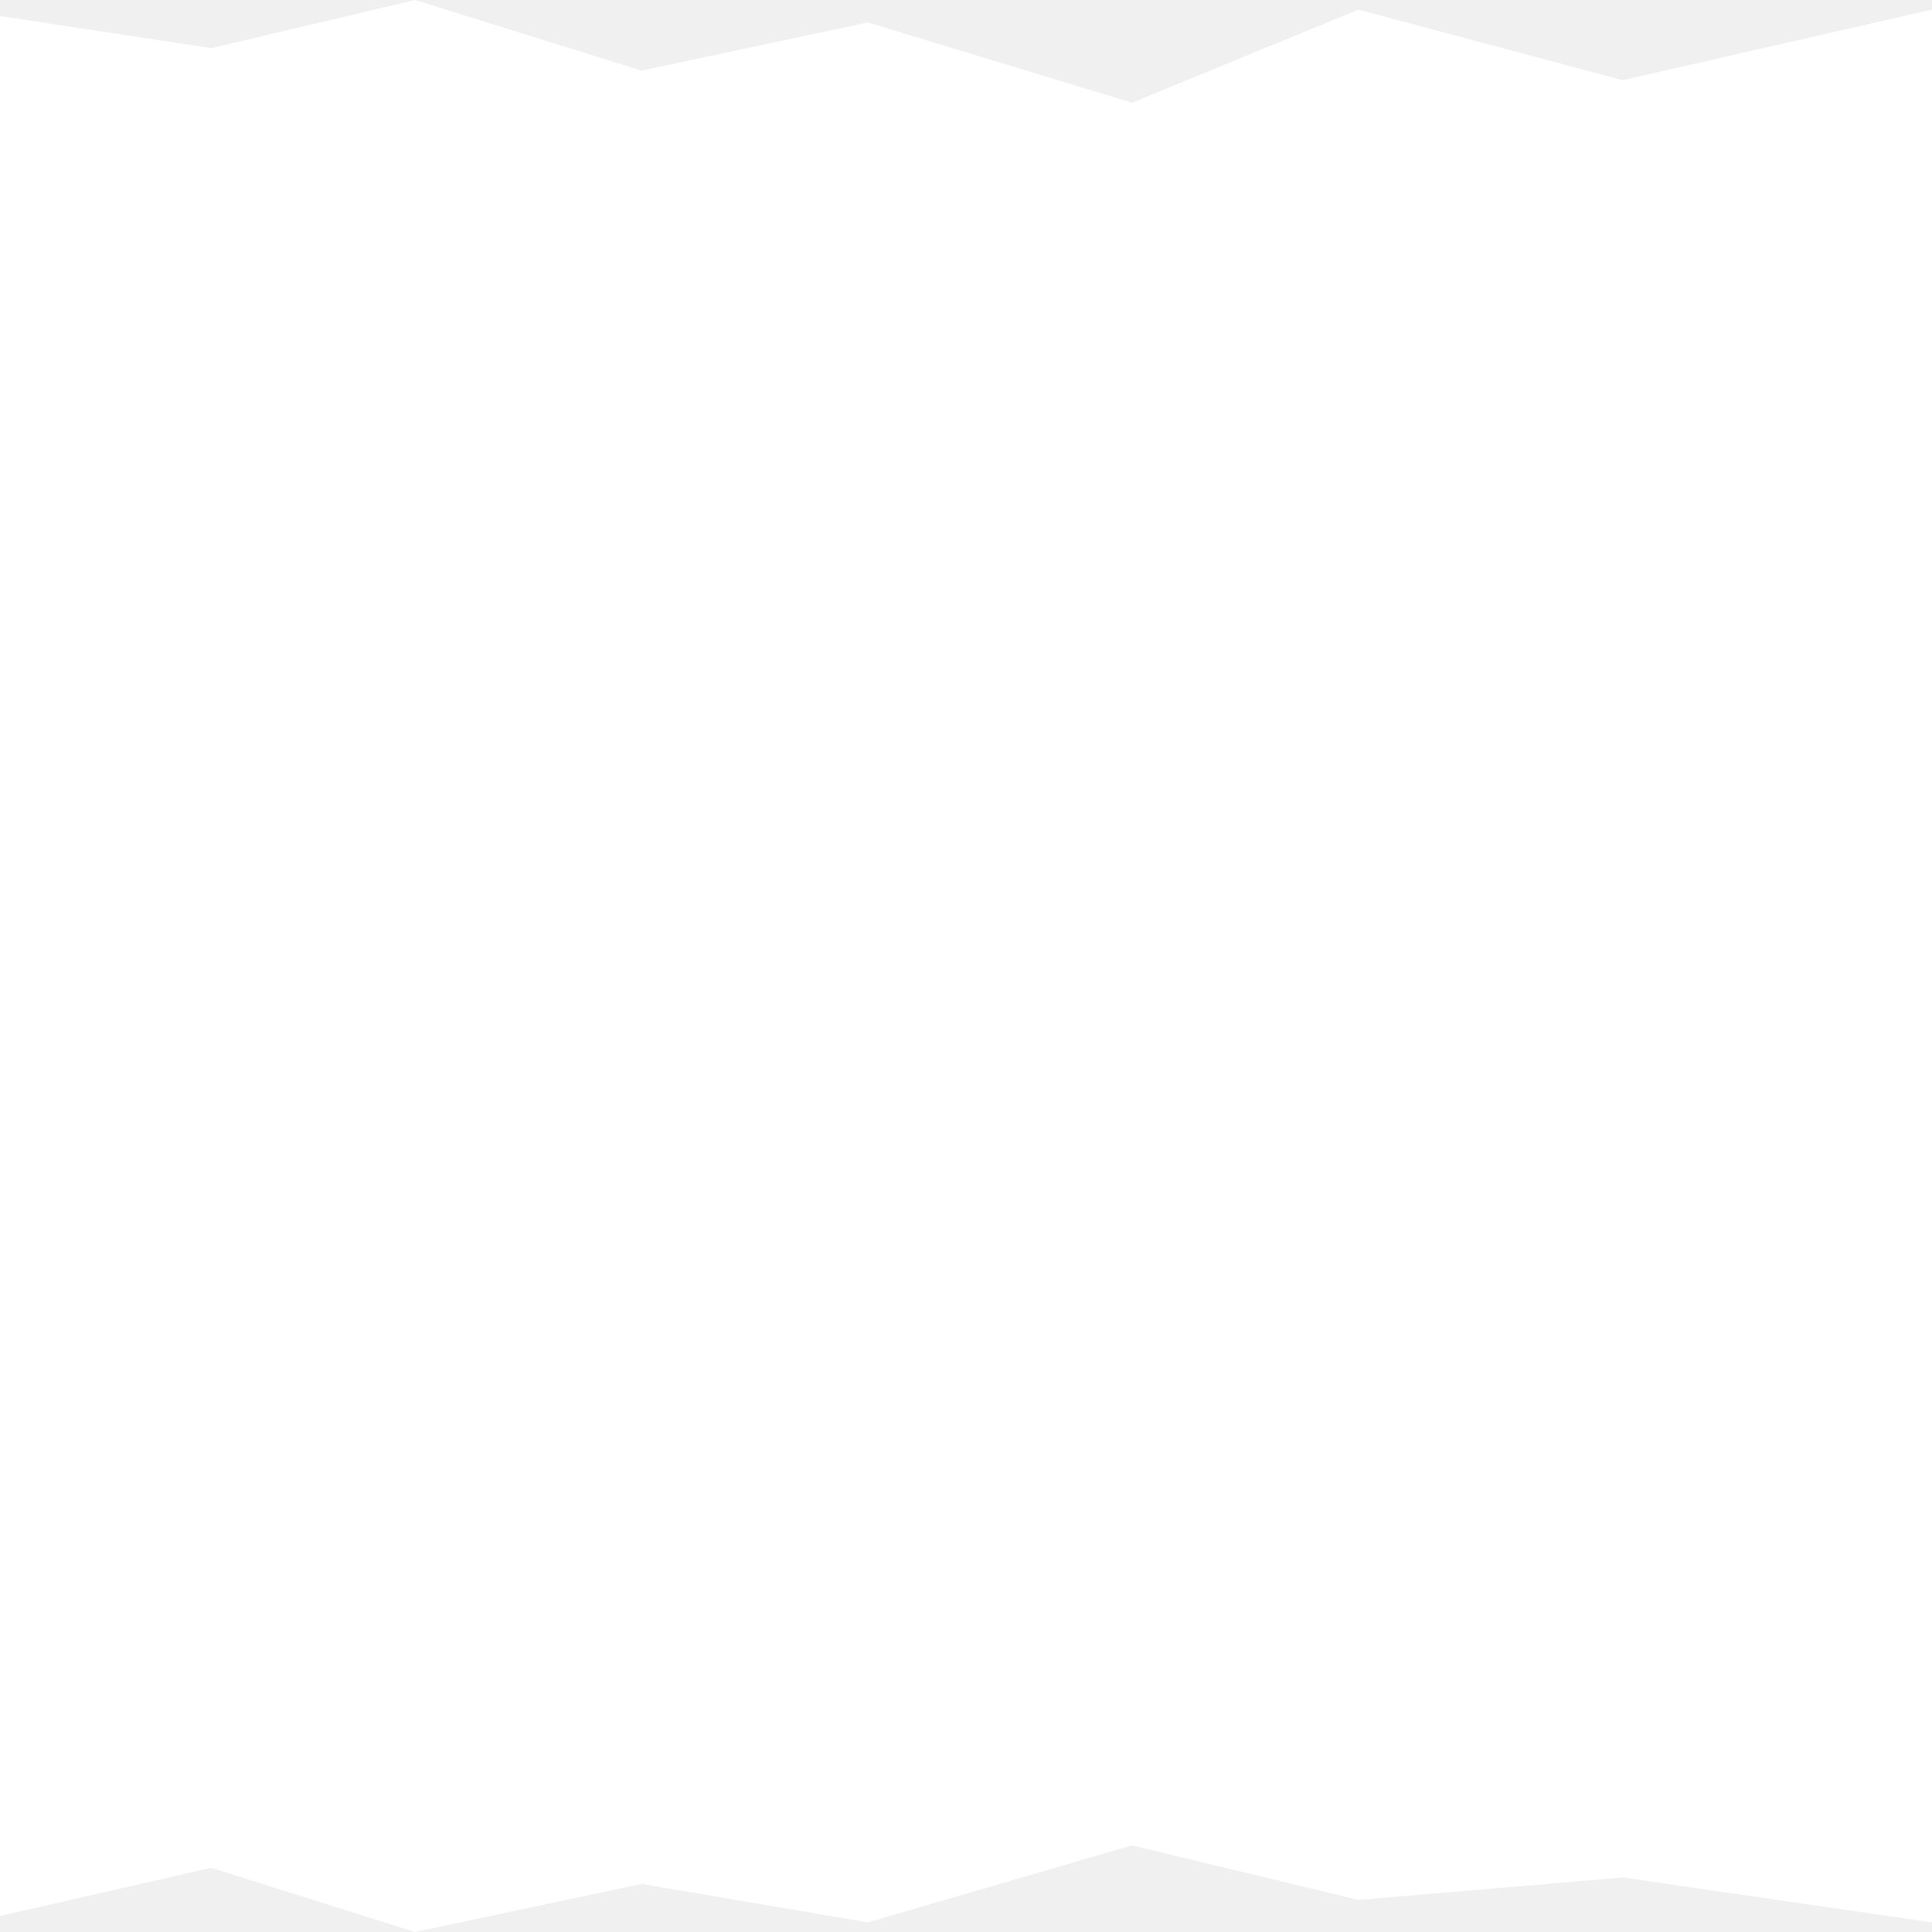
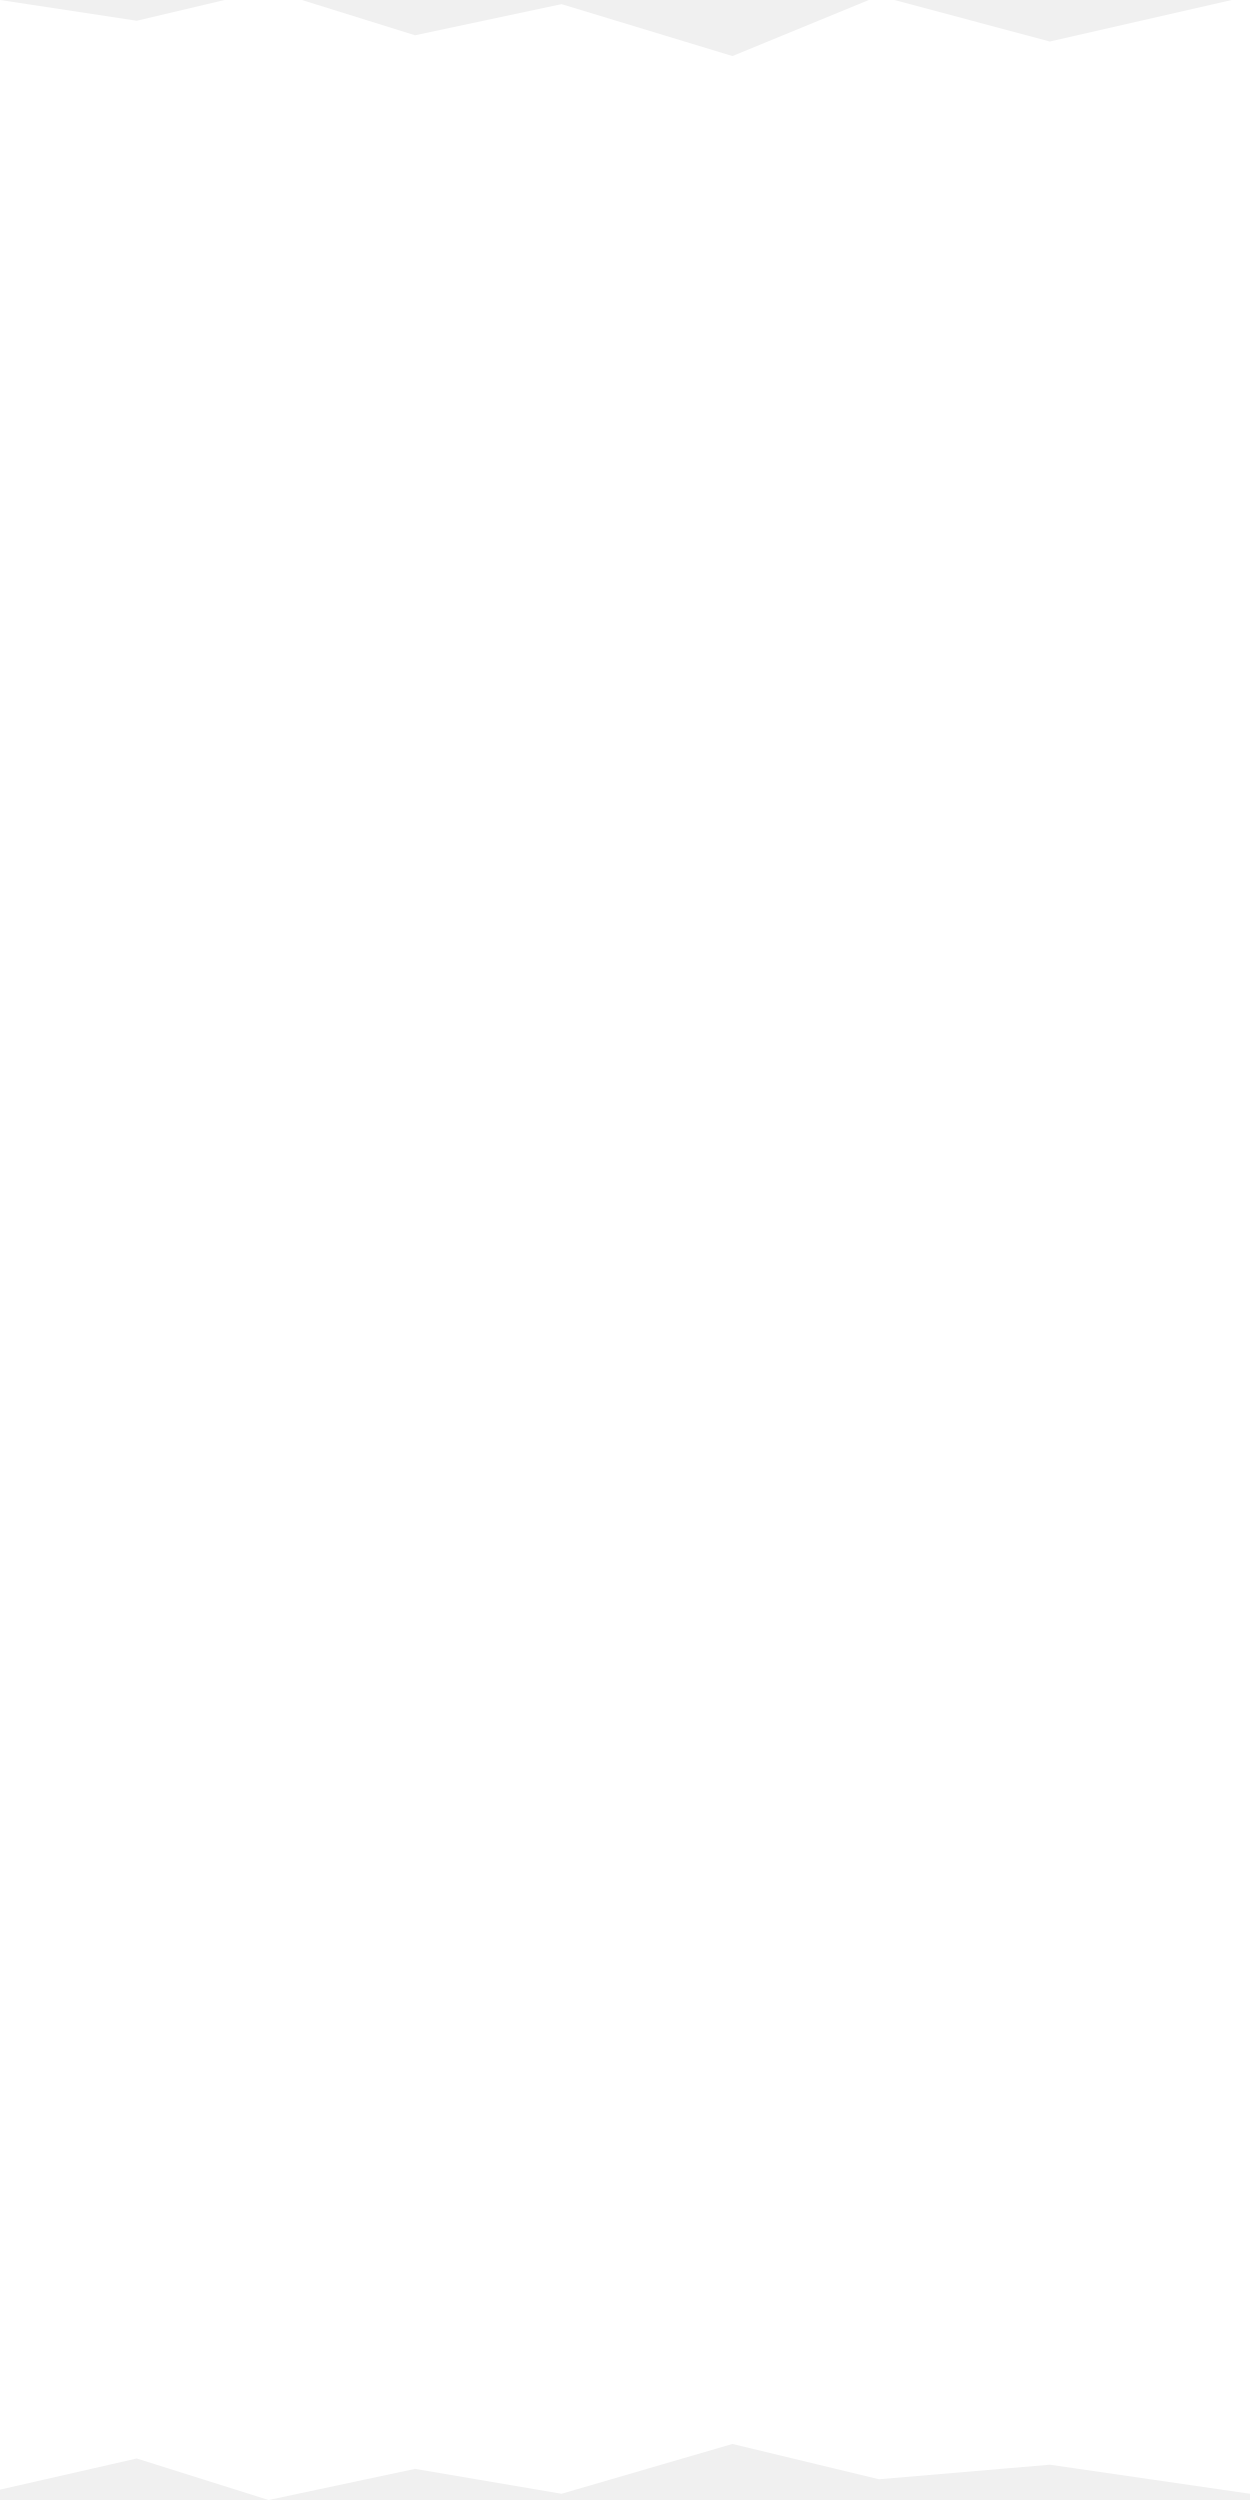
- <svg xmlns="http://www.w3.org/2000/svg" width="256px" height="256px" viewBox="0 0 256 256" version="1.1">
+ <svg xmlns="http://www.w3.org/2000/svg" width="256px" height="512px" viewBox="0 0 256 512" version="1.1">
  <g id="Backgrounds" stroke="none" stroke-width="1" fill="none" fill-rule="evenodd">
-     <g id="Paper" fill="#FFFFFF" fill-rule="nonzero">
-       <polygon id="Path" points="0 2.126 28 6.379 55 0 85 9.355 115 2.977 150 13.608 180 1.276 215 10.631 256 1.276 256 254.724 215 248.771 180 251.748 150 244.518 115 254.724 85 249.621 55 256 28 247.495 0 253.874" />
+     <g id="Paper" transform="translate(0, -2.126246)" fill="#FFFFFF" fill-rule="nonzero">
+       <polygon id="Path" points="1.13686838e-13 2.126 28 6.379 55 0 85 9.355 115 2.977 150 13.608 180 1.276 215 10.631 256 1.276 256 512.85 215 506.897 180 509.874 150 502.645 115 512.85 85 507.748 55 514.126 28 505.621 0 512" />
    </g>
  </g>
</svg>
